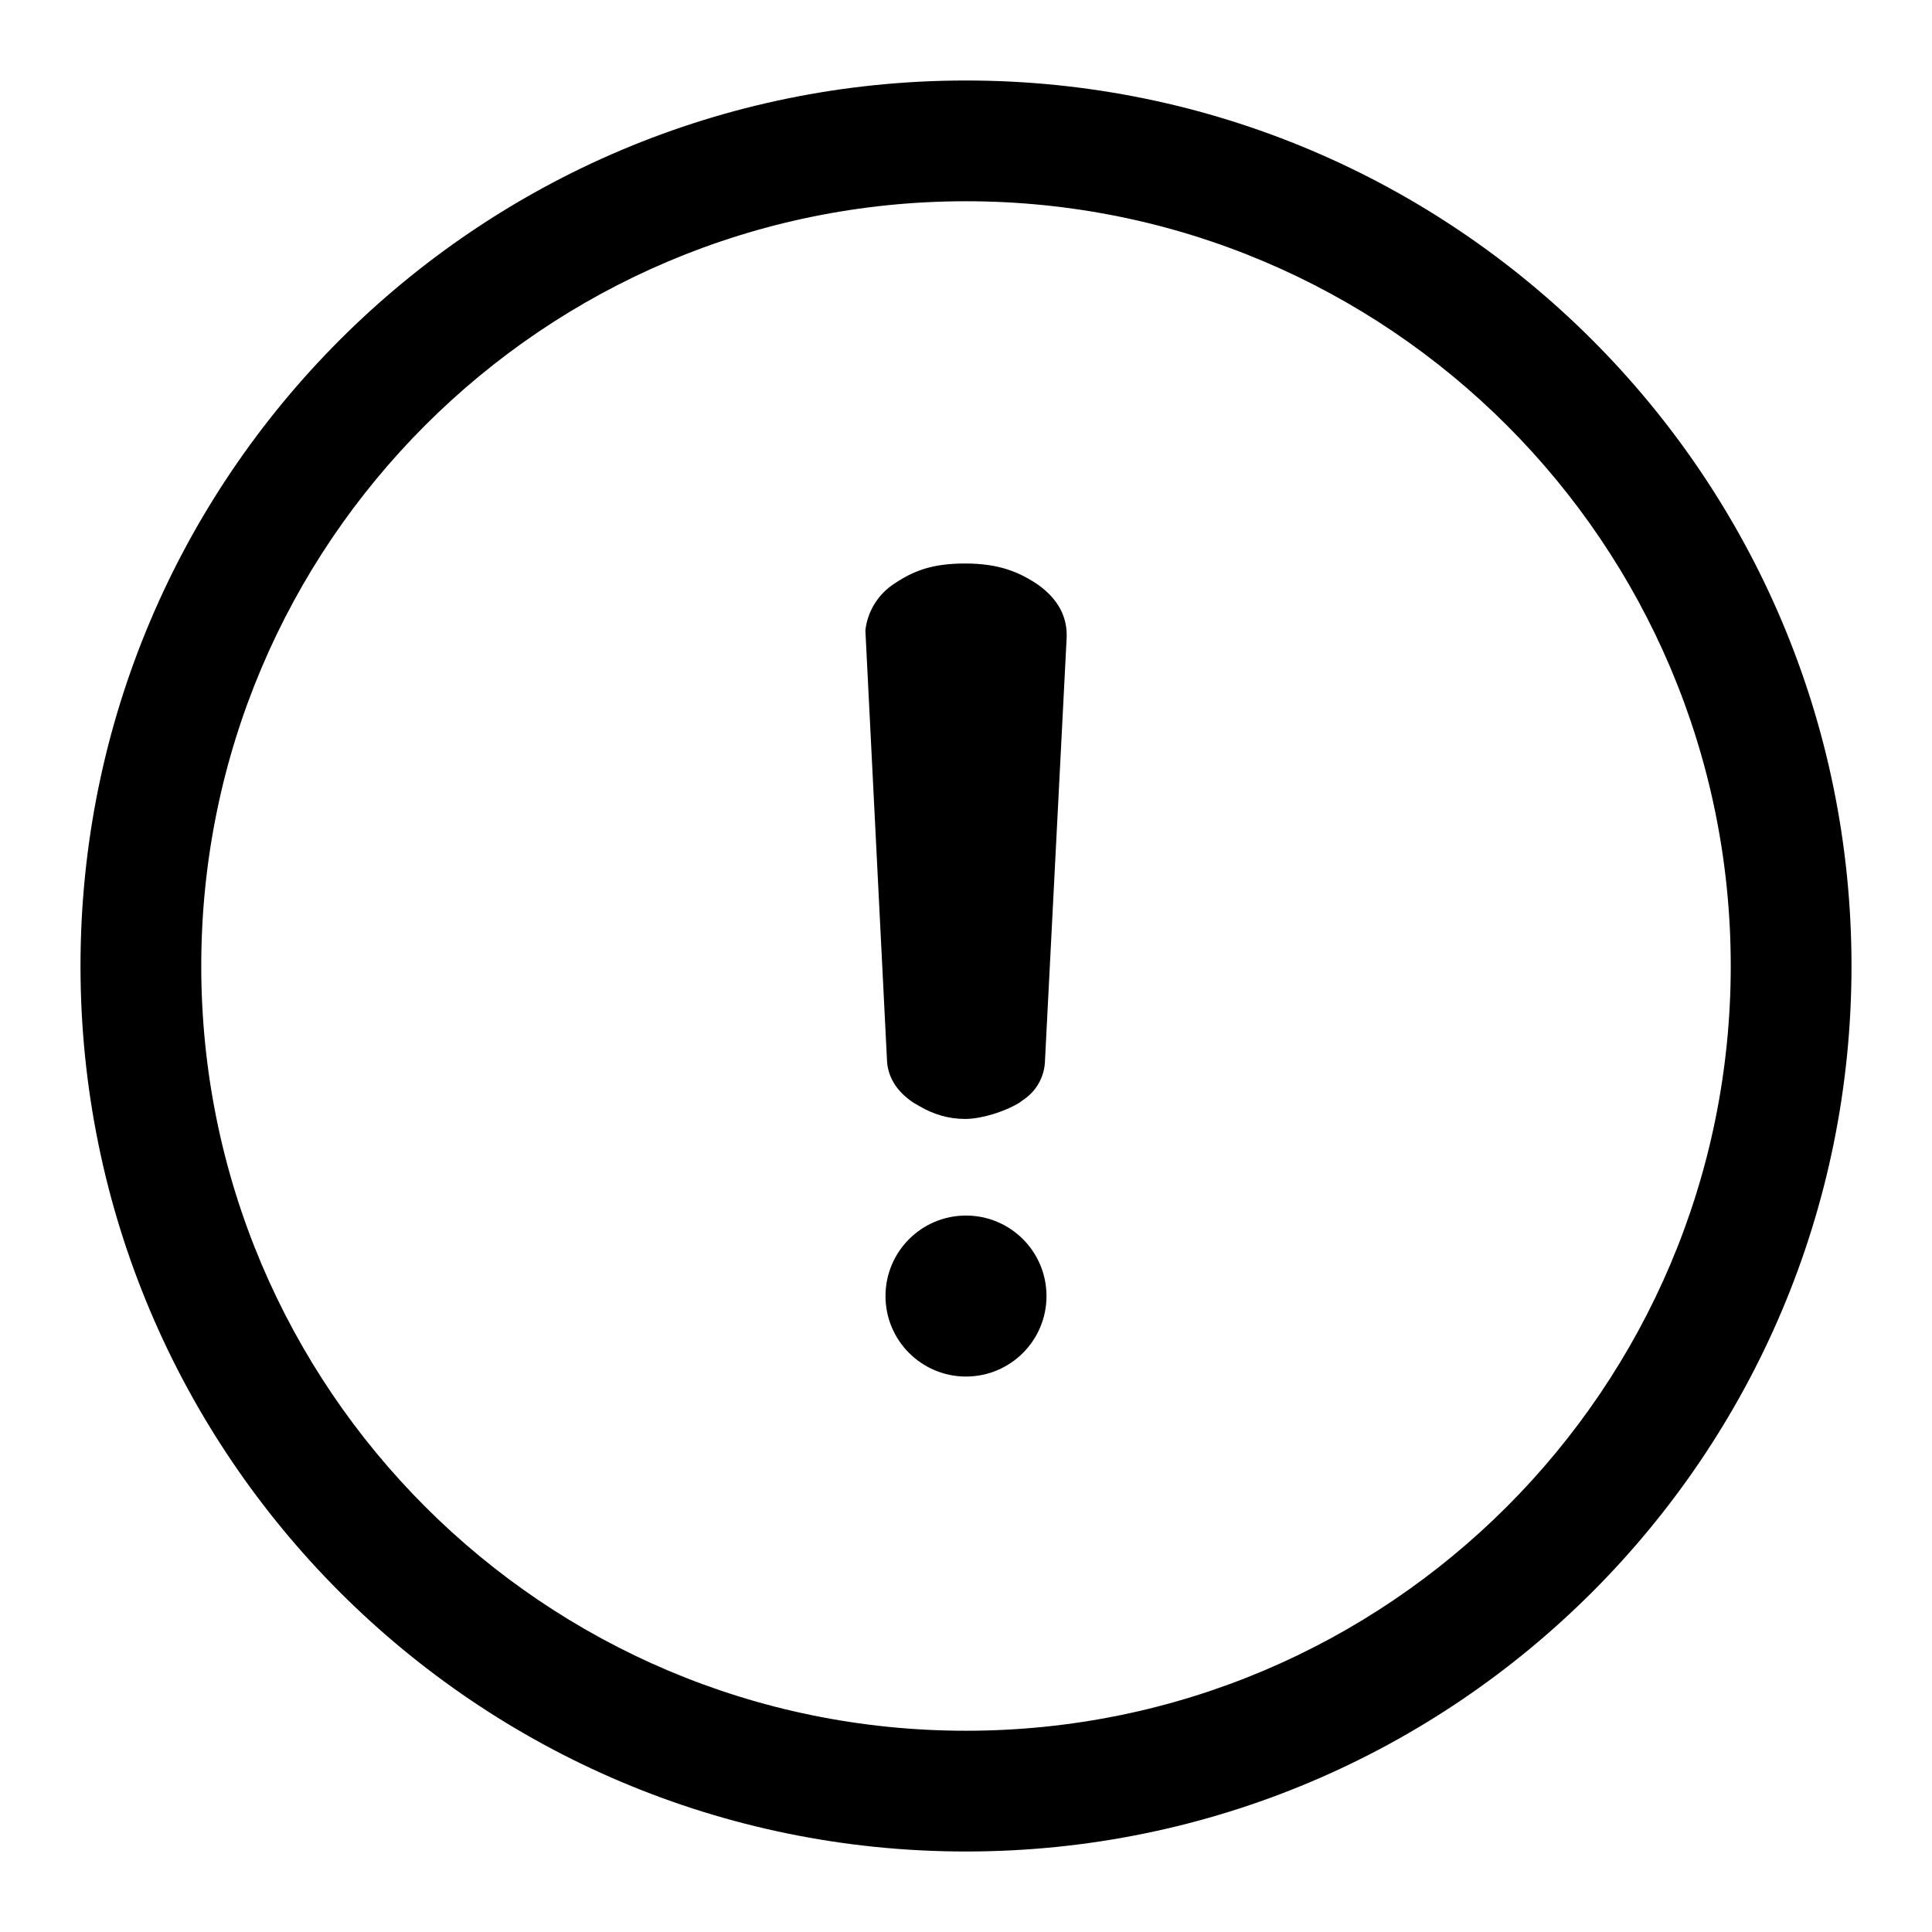
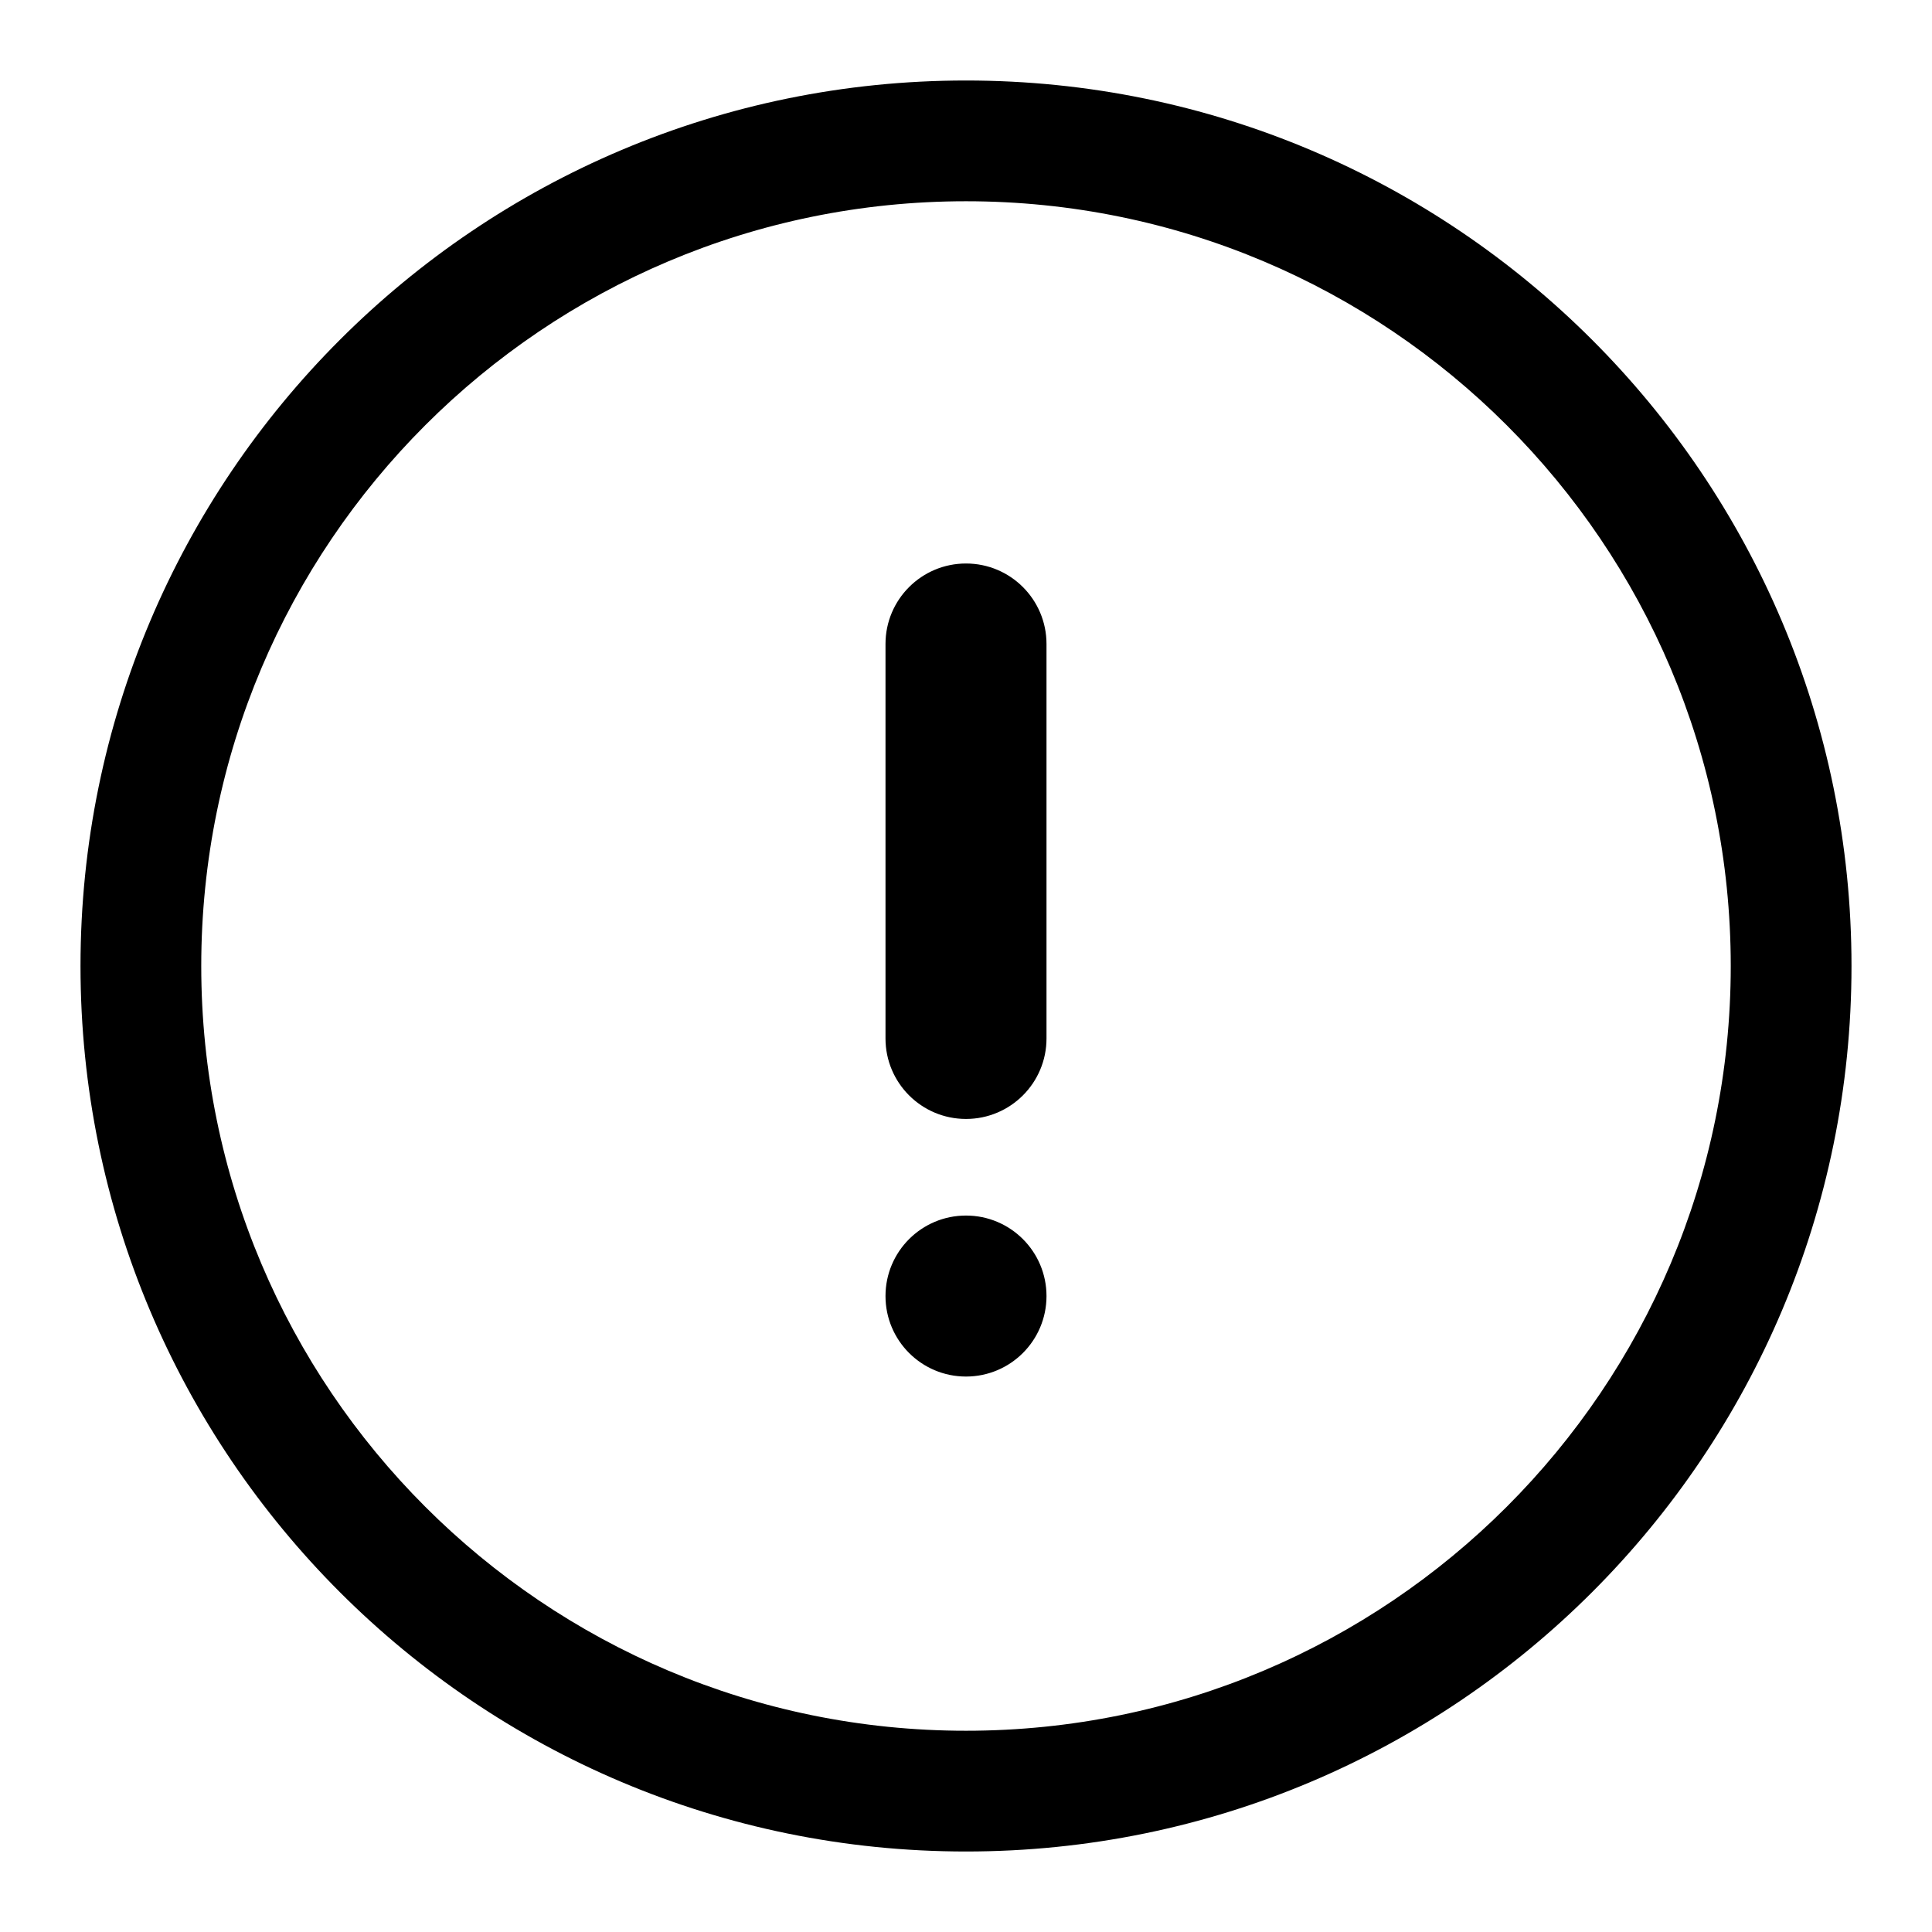
<svg xmlns="http://www.w3.org/2000/svg" viewBox="0 0 24 24" width="24" height="24">
-   <path d="M12 15.1A1 1 0 1 1 12 17.1A1 1 0 0 1 12 15.1M11.99 7C12.4 7 12.65 7.1 12.89 7.26Q13.27 7.53 13.25 7.93L12.98 13.2A.6 .6 0 0 1 12.73 13.65L12.66 13.7C12.48 13.81 12.19 13.9 11.99 13.9Q11.69 13.9 11.42 13.74L11.35 13.7Q11.05 13.5 11.02 13.2L10.75 7.83A.8 .8 0 0 1 11.11 7.25C11.35 7.09 11.58 7 11.99 7" />
-   <path fill-rule="evenodd" d="M12 1A11 11 0 1 1 12 23A11 11 0 0 1 12 1M12 2.5A9.5 9.5 0 1 0 12 21.5A9.5 9.5 0 0 0 12 2.5" clip-rule="evenodd" />
+   <path d="M11 8L11 12.9A1 1 0 0 0 13 12.9L13 8A1 1 0 0 0 11 8ZM11 16.1a1 1 0 1 0 2 0a1 1 0 1 0 -2 0ZM1 12a11 11 0 1 0 22 0a11 11 0 1 0 -22 0ZM2.5 12a9.5 9.5 0 1 1 19 0a9.5 9.5 0 1 1 -19 0Z" />
</svg>
